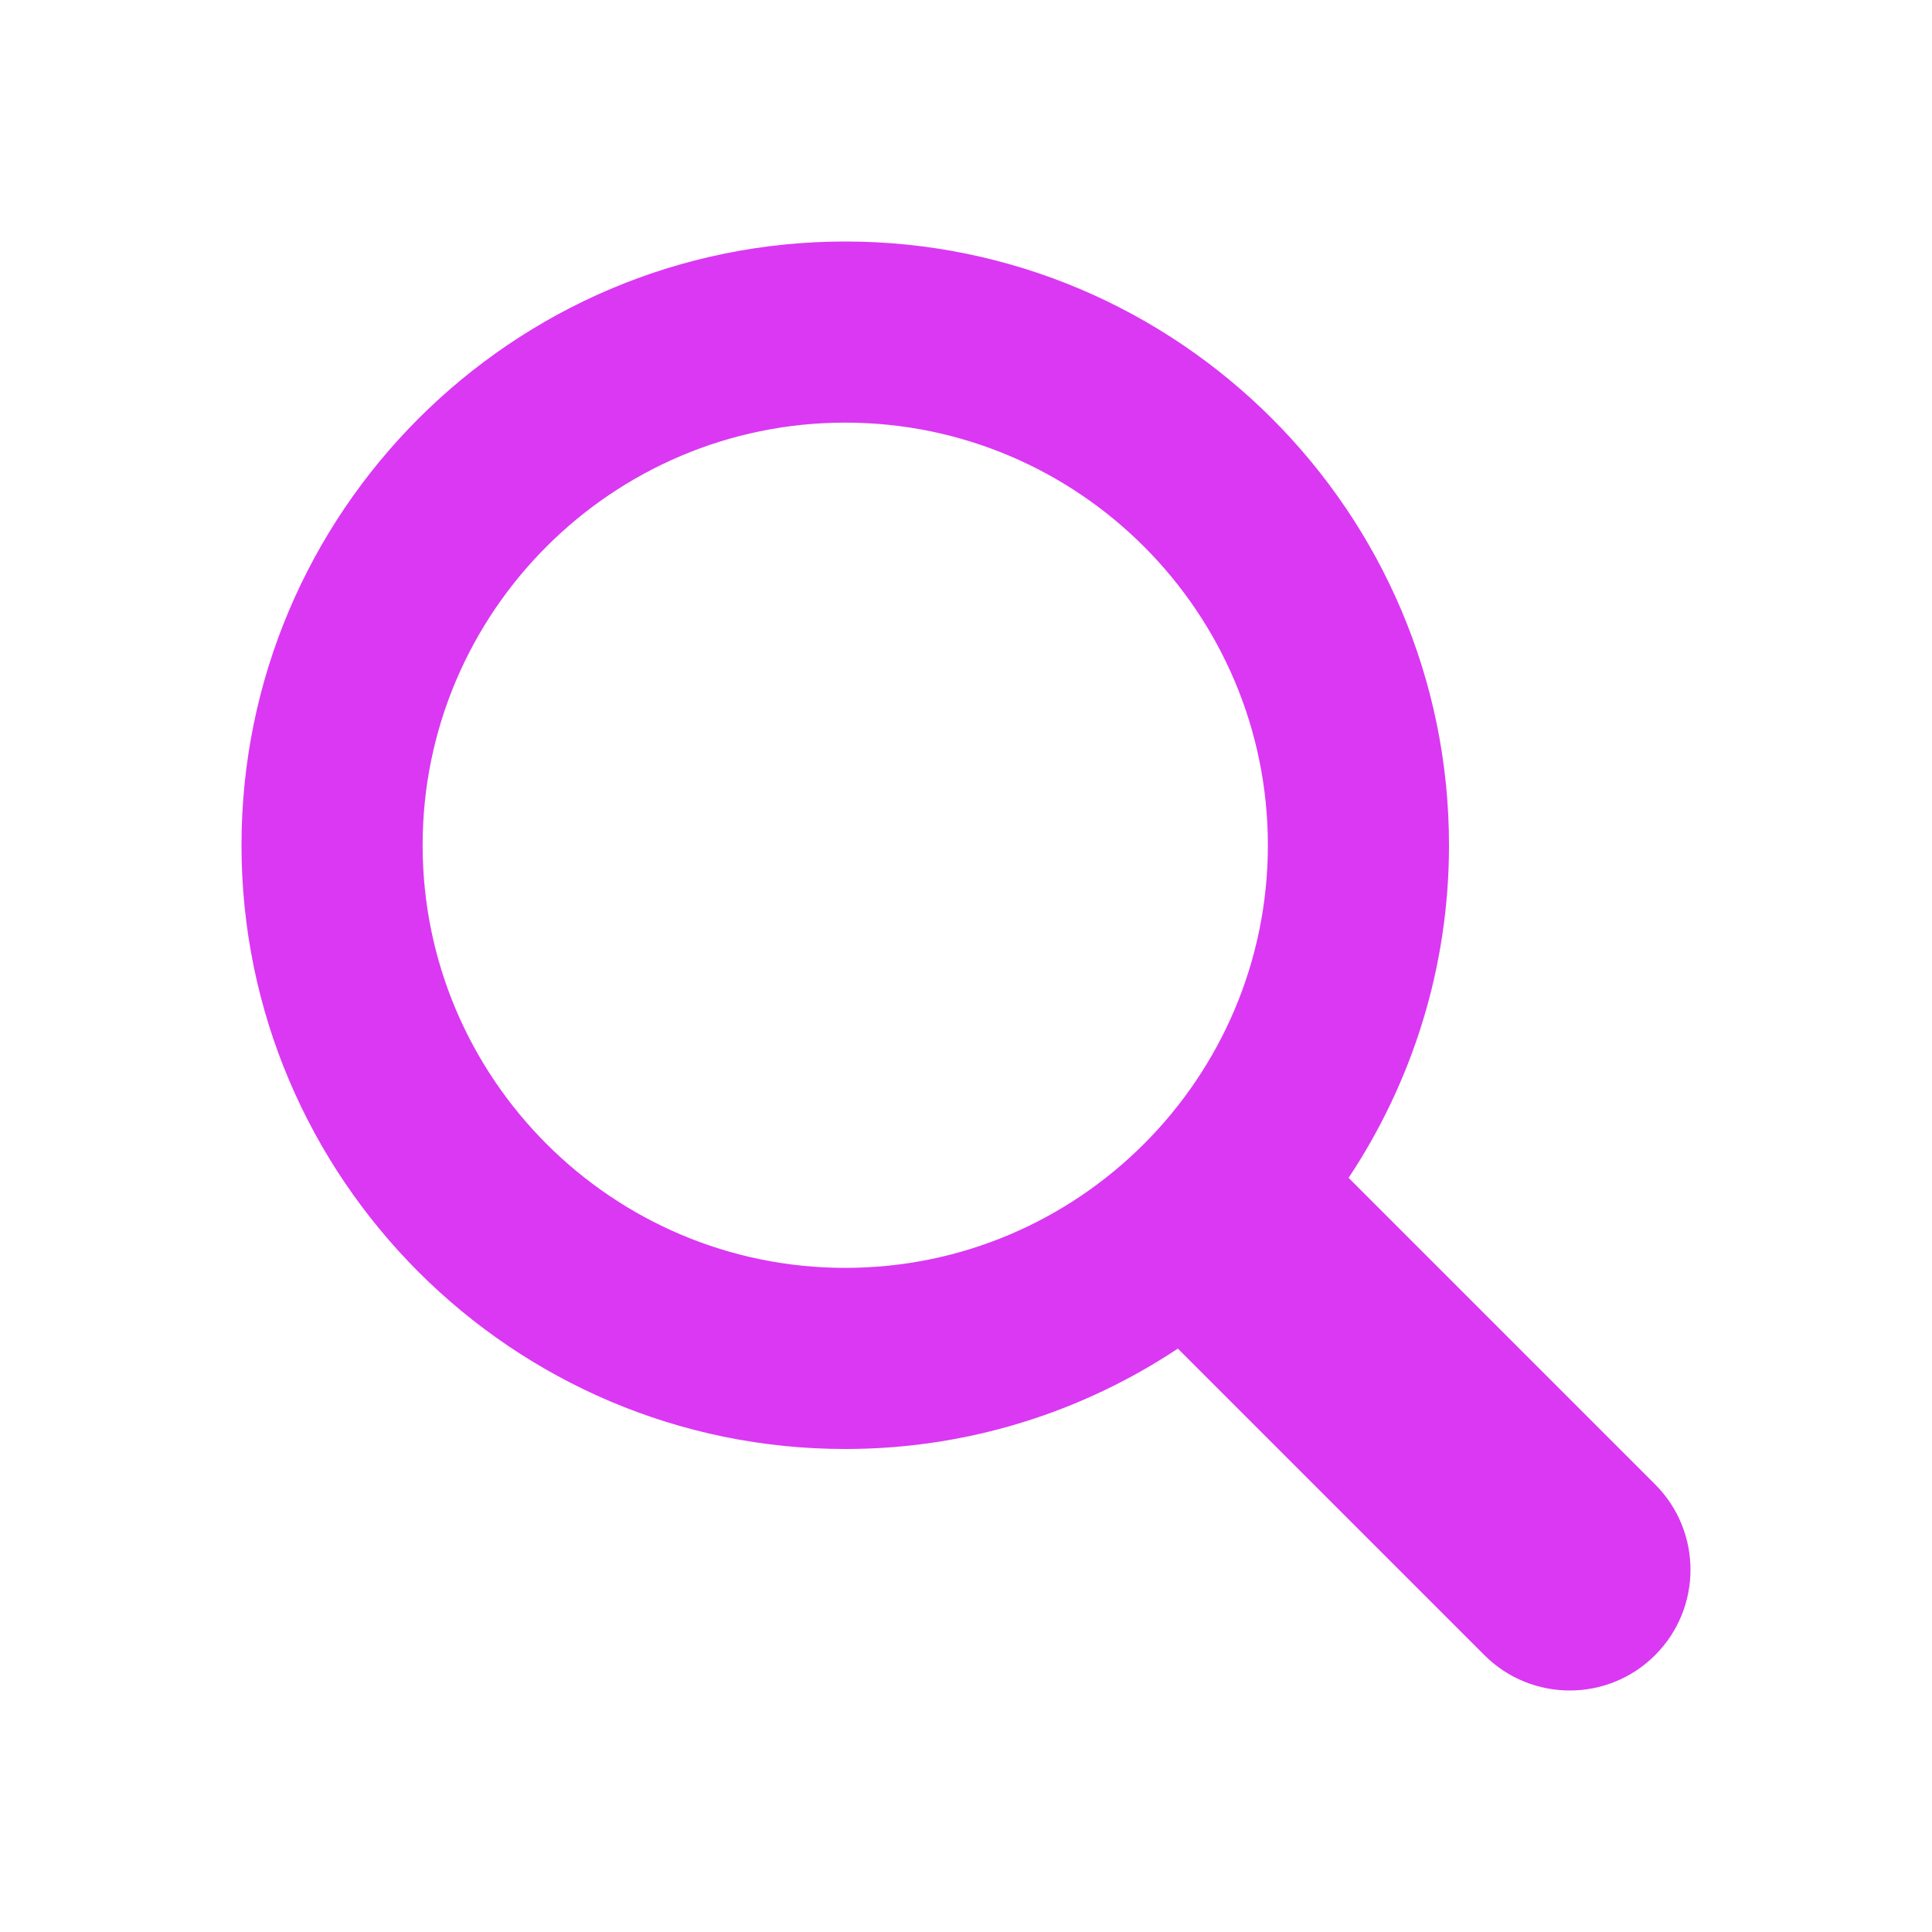
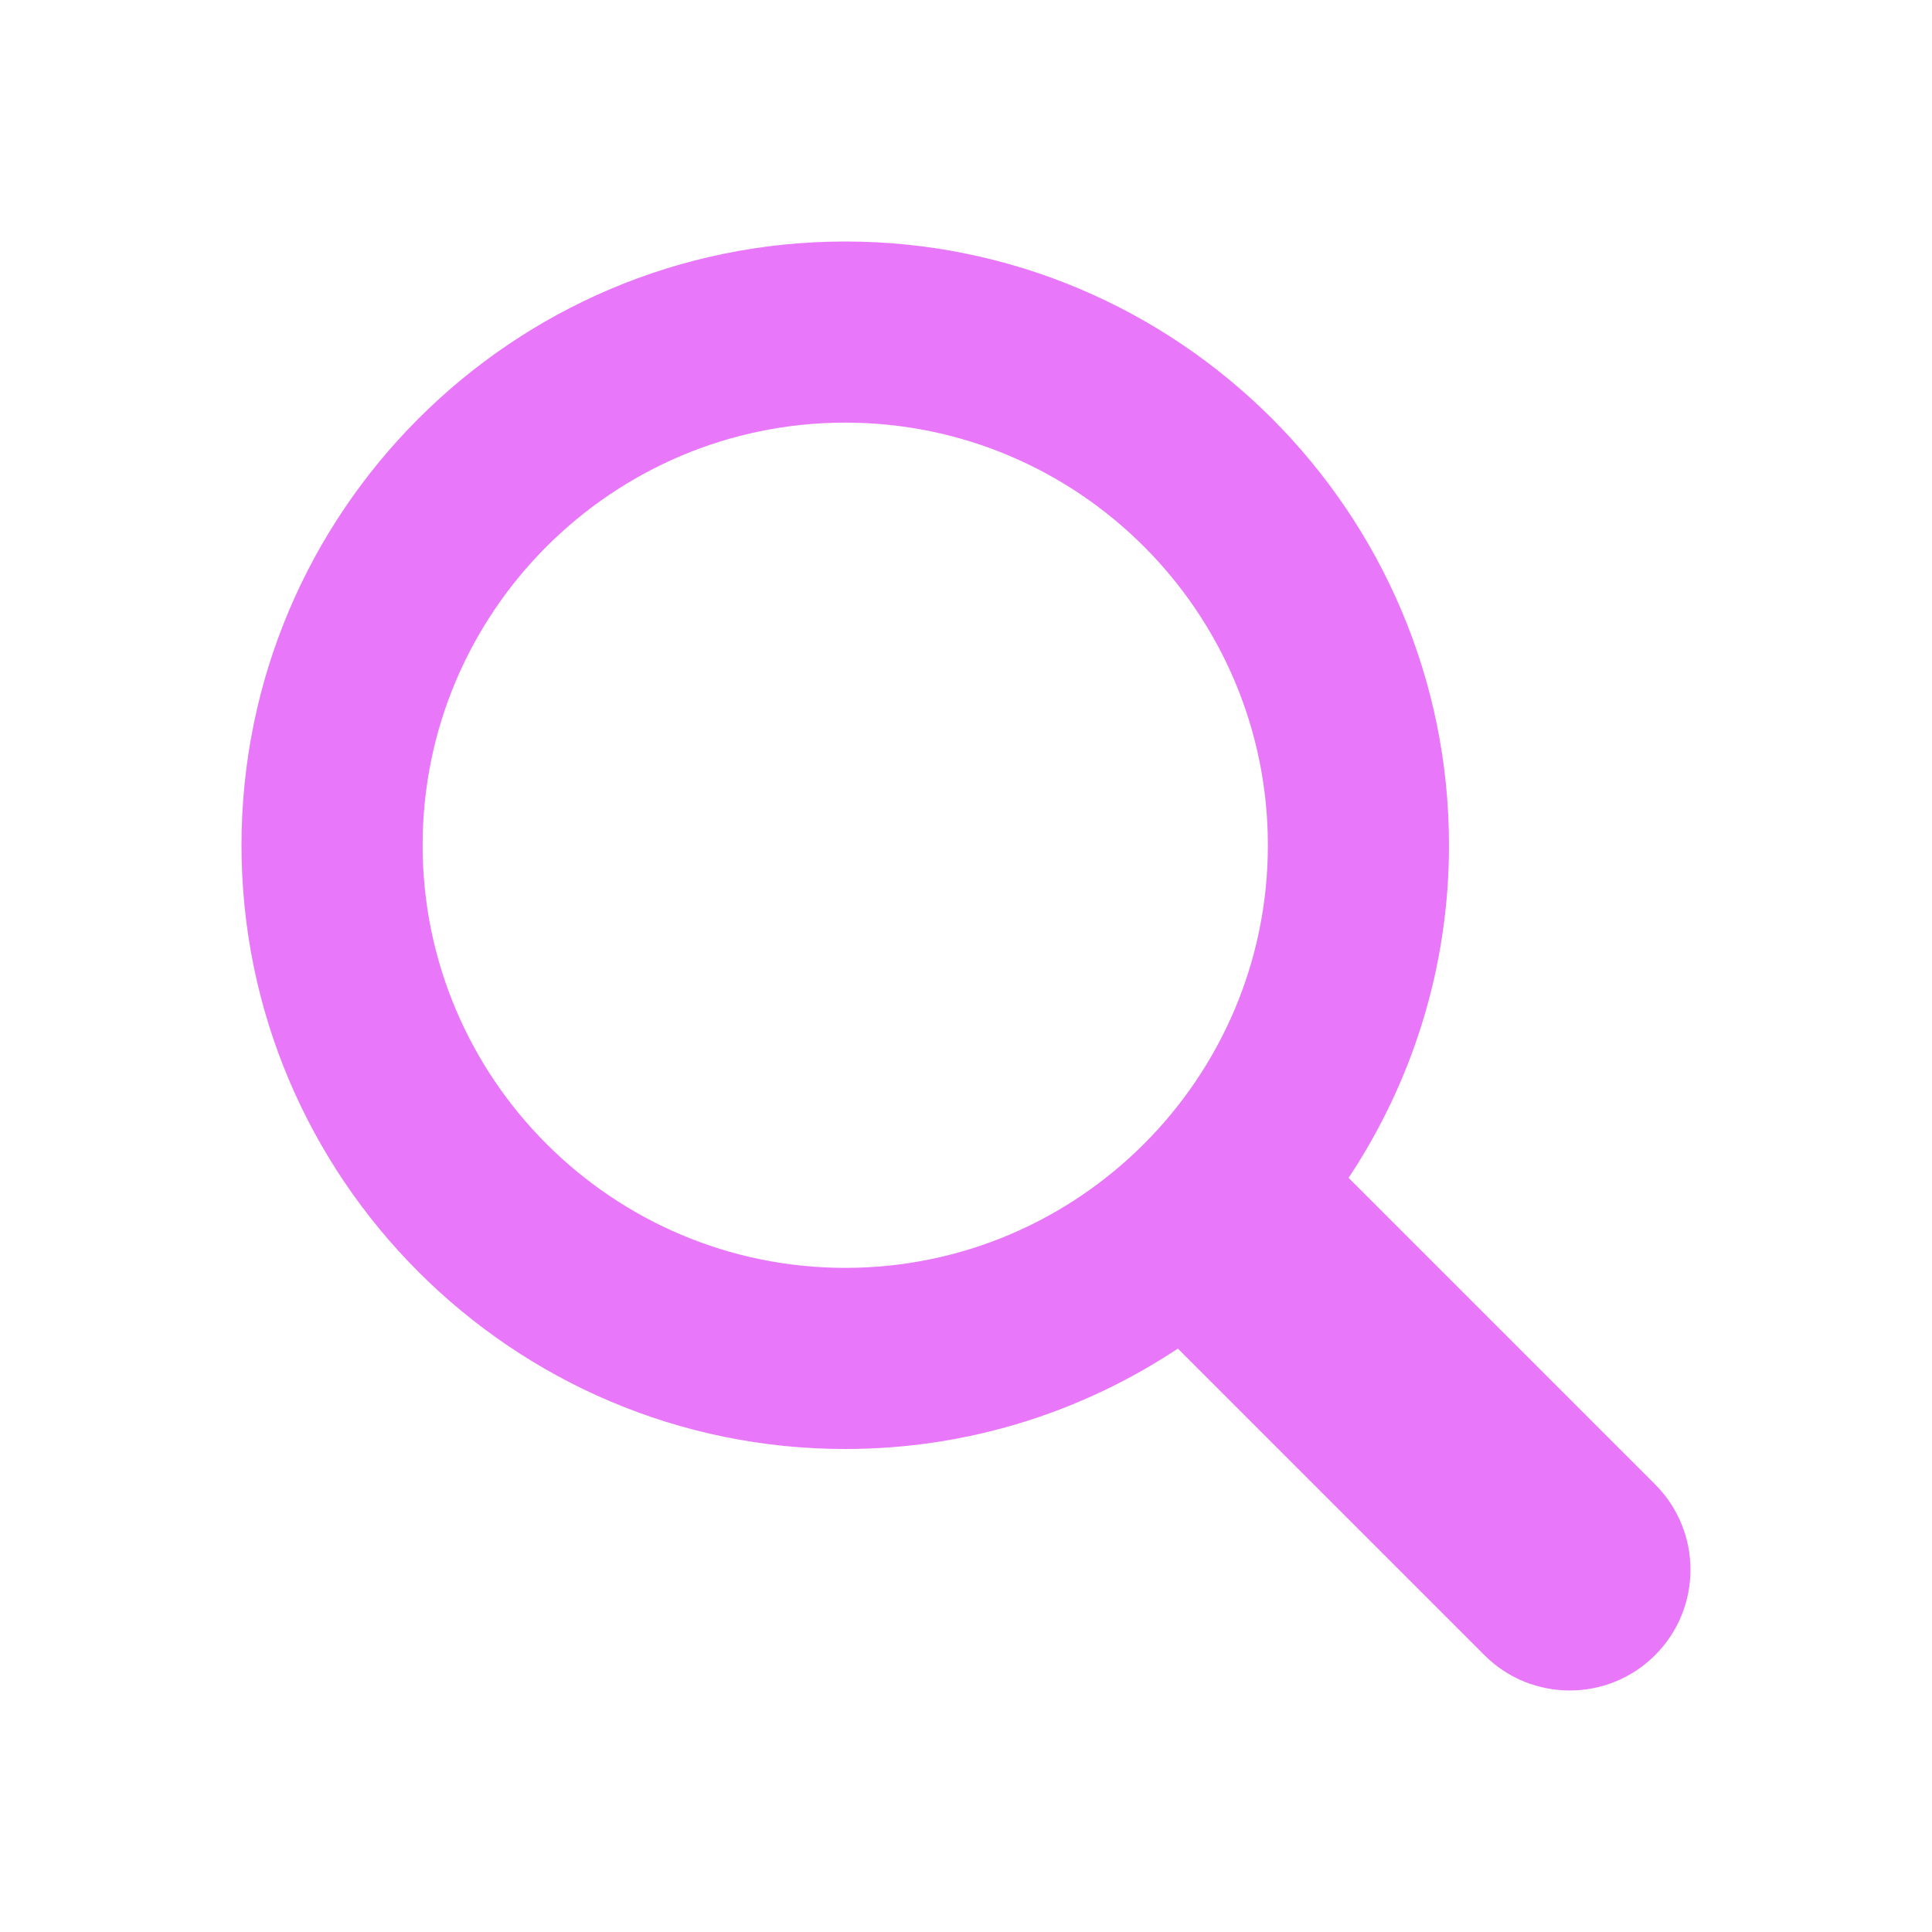
<svg xmlns="http://www.w3.org/2000/svg" width="32" height="32" viewBox="0 0 32 32" fill="none">
-   <path d="M27.414 24.586L22.337 19.509C23.386 17.928 24 16.035 24 14C24 8.486 19.514 4 14 4C8.486 4 4 8.486 4 14C4 19.514 8.486 24 14 24C16.035 24 17.928 23.386 19.509 22.337L24.586 27.414C25.366 28.195 26.634 28.195 27.414 27.414C28.195 26.633 28.195 25.367 27.414 24.586ZM7 14C7 10.14 10.14 7 14 7C17.86 7 21 10.14 21 14C21 17.86 17.86 21 14 21C10.14 21 7 17.86 7 14Z" fill="#DA38F3" />
+   <path d="M27.414 24.586L22.337 19.509C23.386 17.928 24 16.035 24 14C24 8.486 19.514 4 14 4C8.486 4 4 8.486 4 14C4 19.514 8.486 24 14 24C16.035 24 17.928 23.386 19.509 22.337L24.586 27.414C25.366 28.195 26.634 28.195 27.414 27.414C28.195 26.633 28.195 25.367 27.414 24.586ZM7 14C7 10.14 10.14 7 14 7C17.86 7 21 10.14 21 14C21 17.86 17.86 21 14 21C10.14 21 7 17.86 7 14Z" fill="#E878F9" />
</svg>
